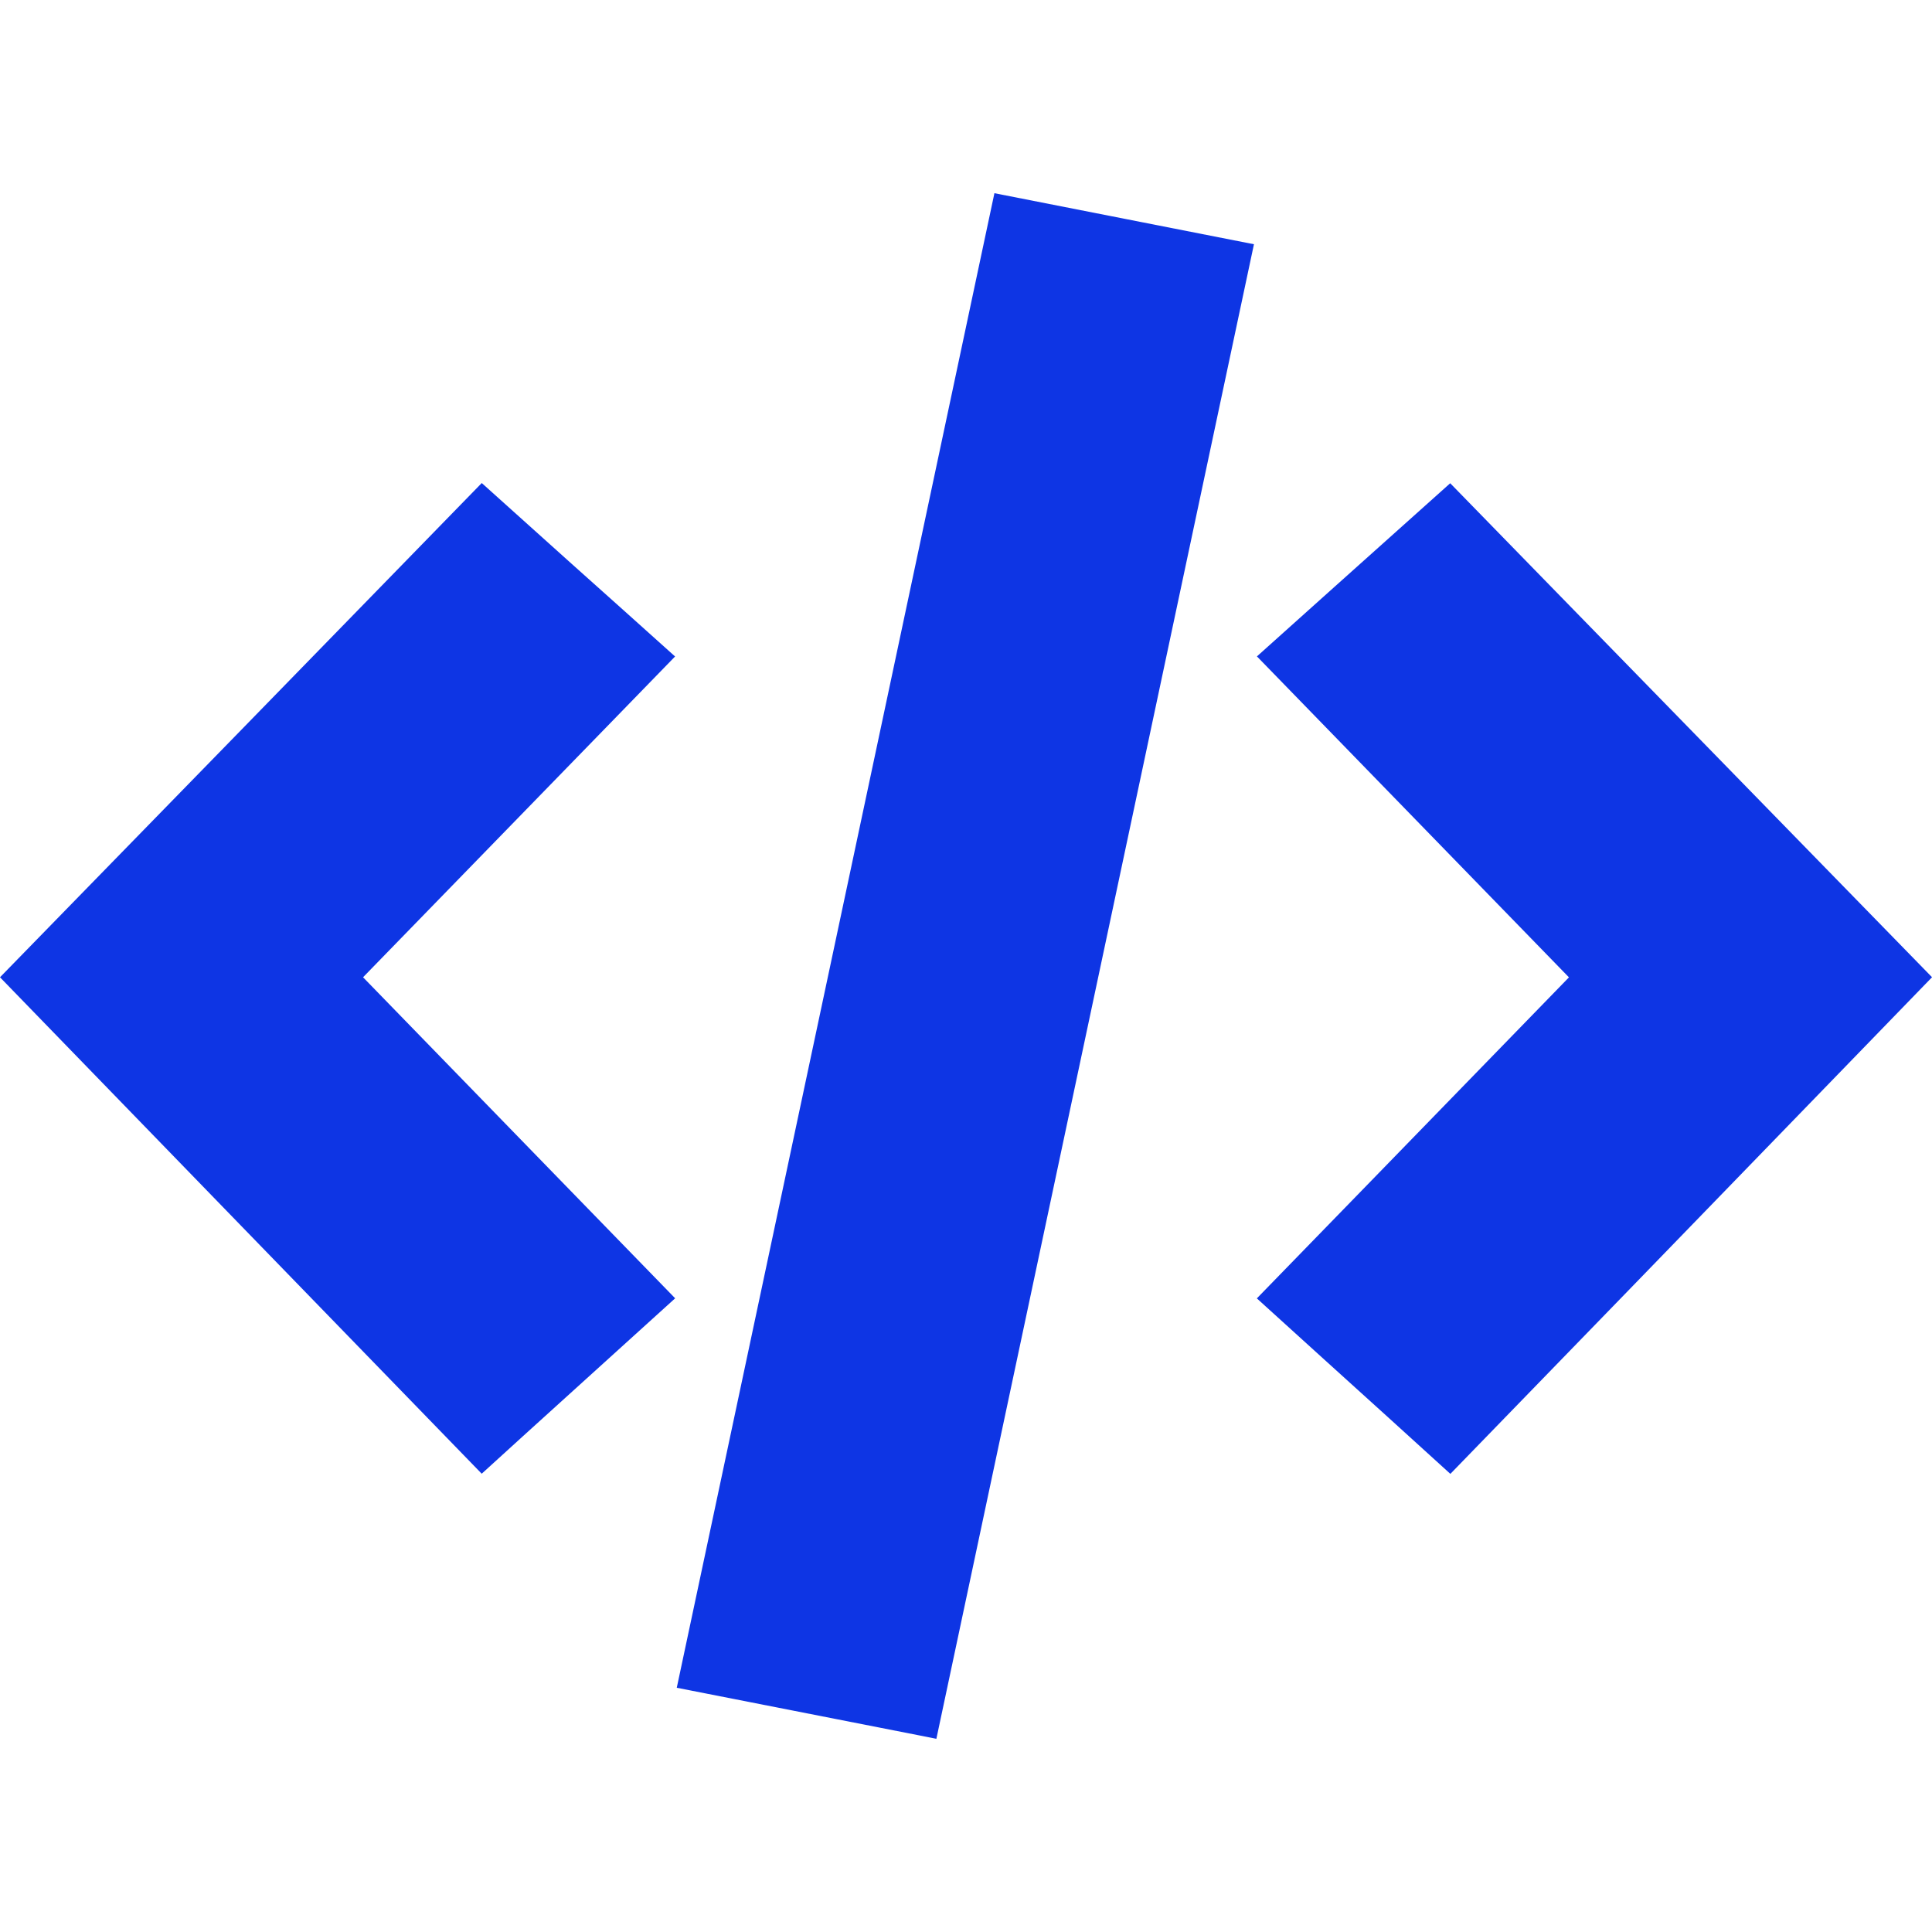
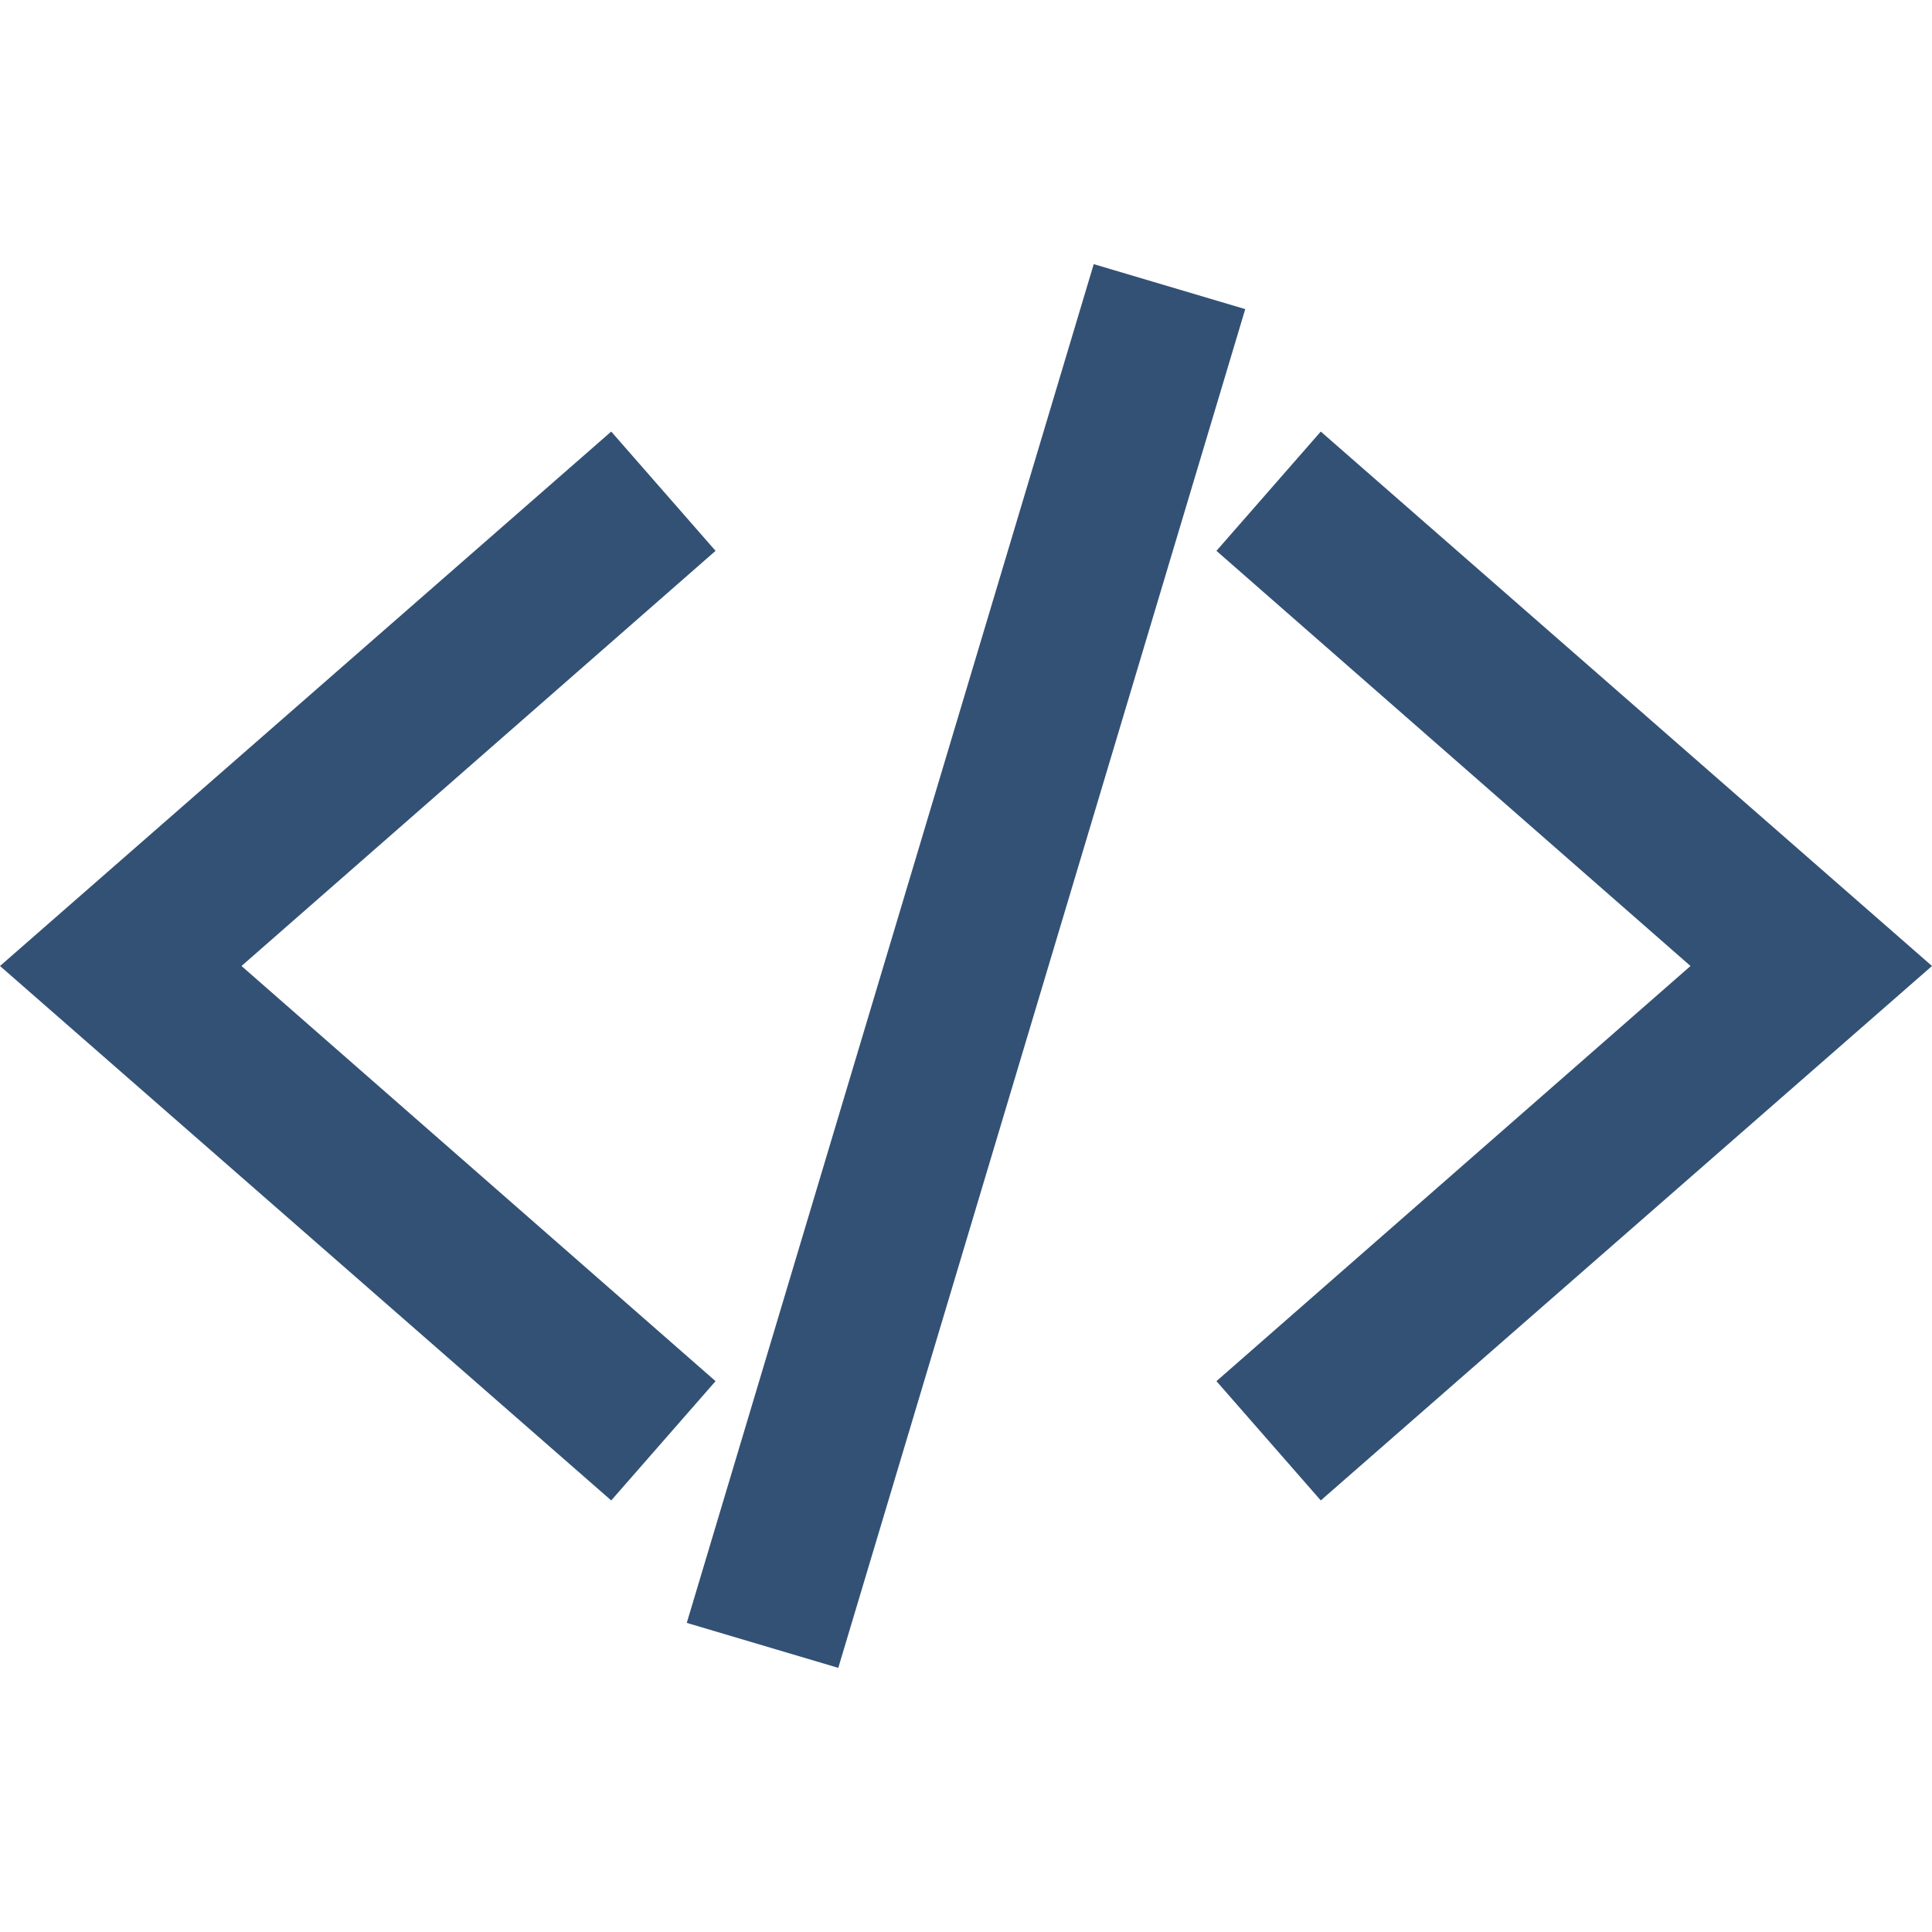
- <svg xmlns="http://www.w3.org/2000/svg" width="24" height="24" viewBox="0 0 24 24">
-   <path fill="#0e35e4" d="m19.546 7.573l-1.531-1.57l-1.442 1.291l-.959.86l3.876 3.987l-2.426 2.496l-1.451 1.492c.55.499 1.091.99 1.64 1.486l.764.694l2.21-2.277L24 12.14v-.001zM2.992 9.072L0 12.14c2.01 2.073 3.993 4.115 5.984 6.167l.51-.464l1.893-1.715L6.94 14.64l-2.43-2.5l3.109-3.196l.767-.789c-.434-.39-.86-.772-1.288-1.154L5.984 6v.001zm12.585-6.038L11.632 21.6l-.196-.039l-3.029-.595l2.555-12.02L12.353 2.4z" />
+ <svg xmlns="http://www.w3.org/2000/svg" width="512" height="512" viewBox="0 0 512 512">
+   <path fill="#335175" d="M161.98 397.63L0 256l161.98-141.63l27.65 31.61L64 256l125.63 110.02zm188.04 0l-27.65-31.61L448 256L322.37 145.98l27.65-31.61L512 256zM222.15 442L182 430.08L289.85 70L330 81.92z" />
</svg>
